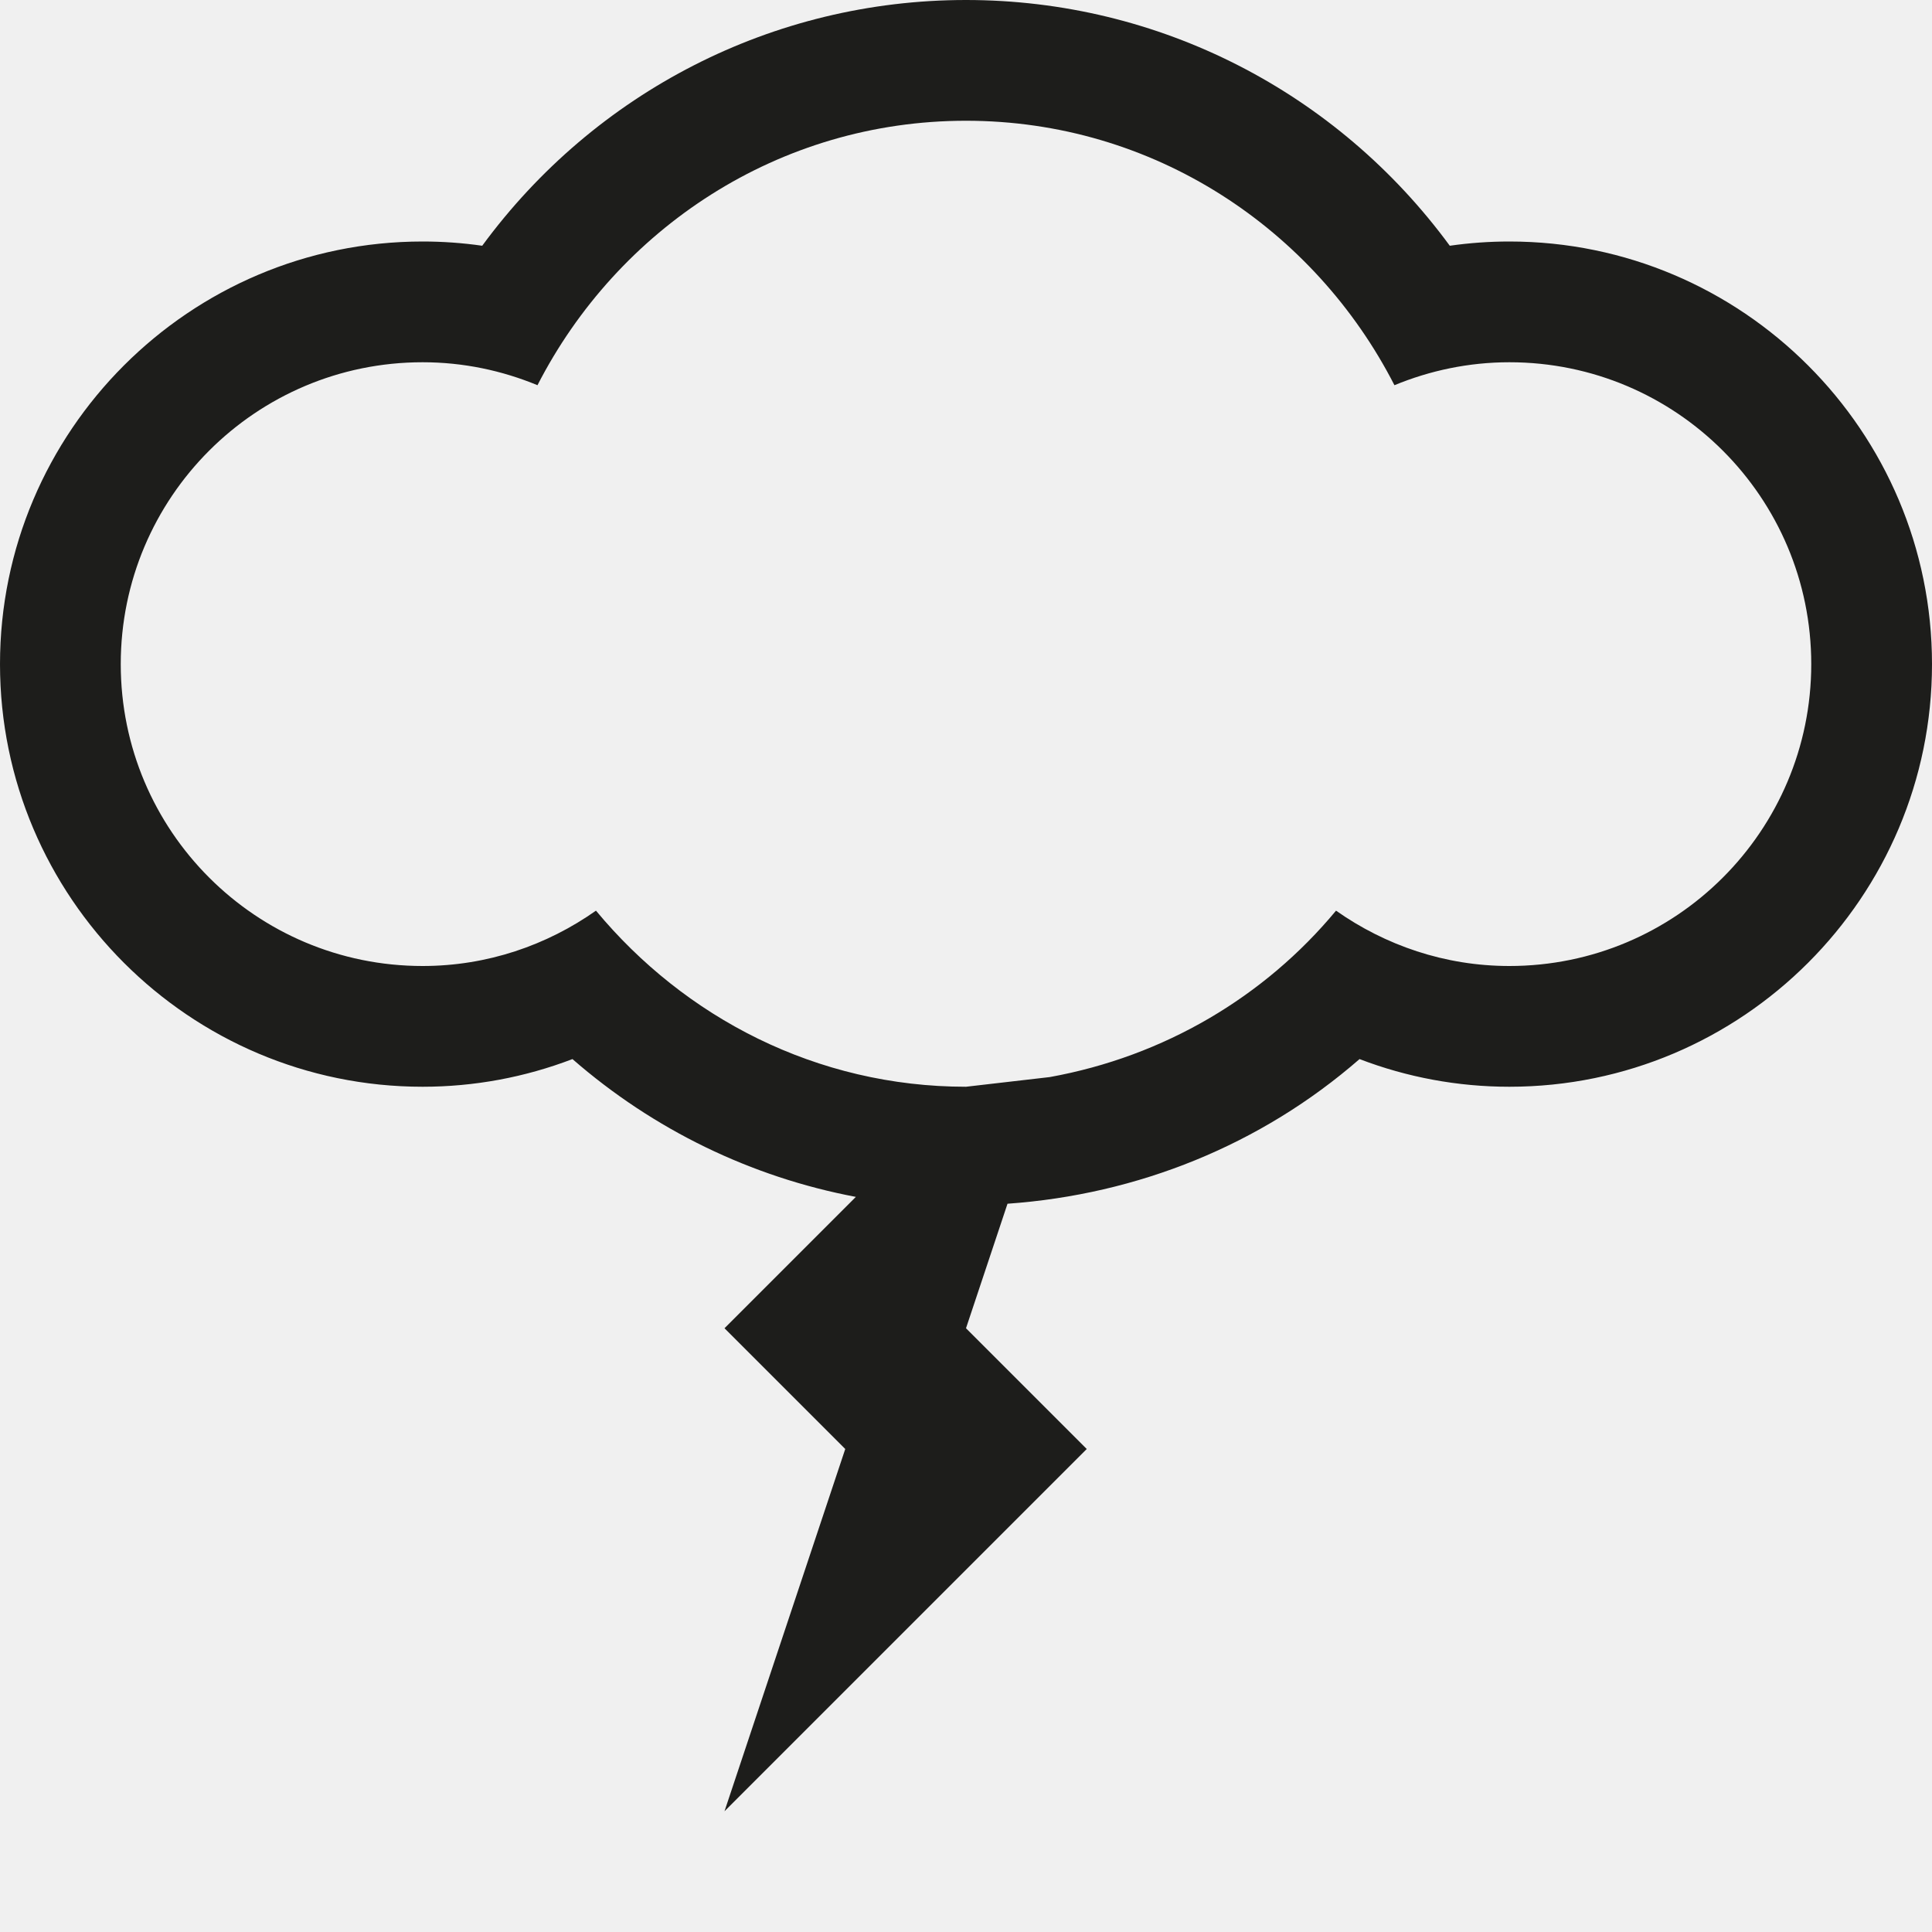
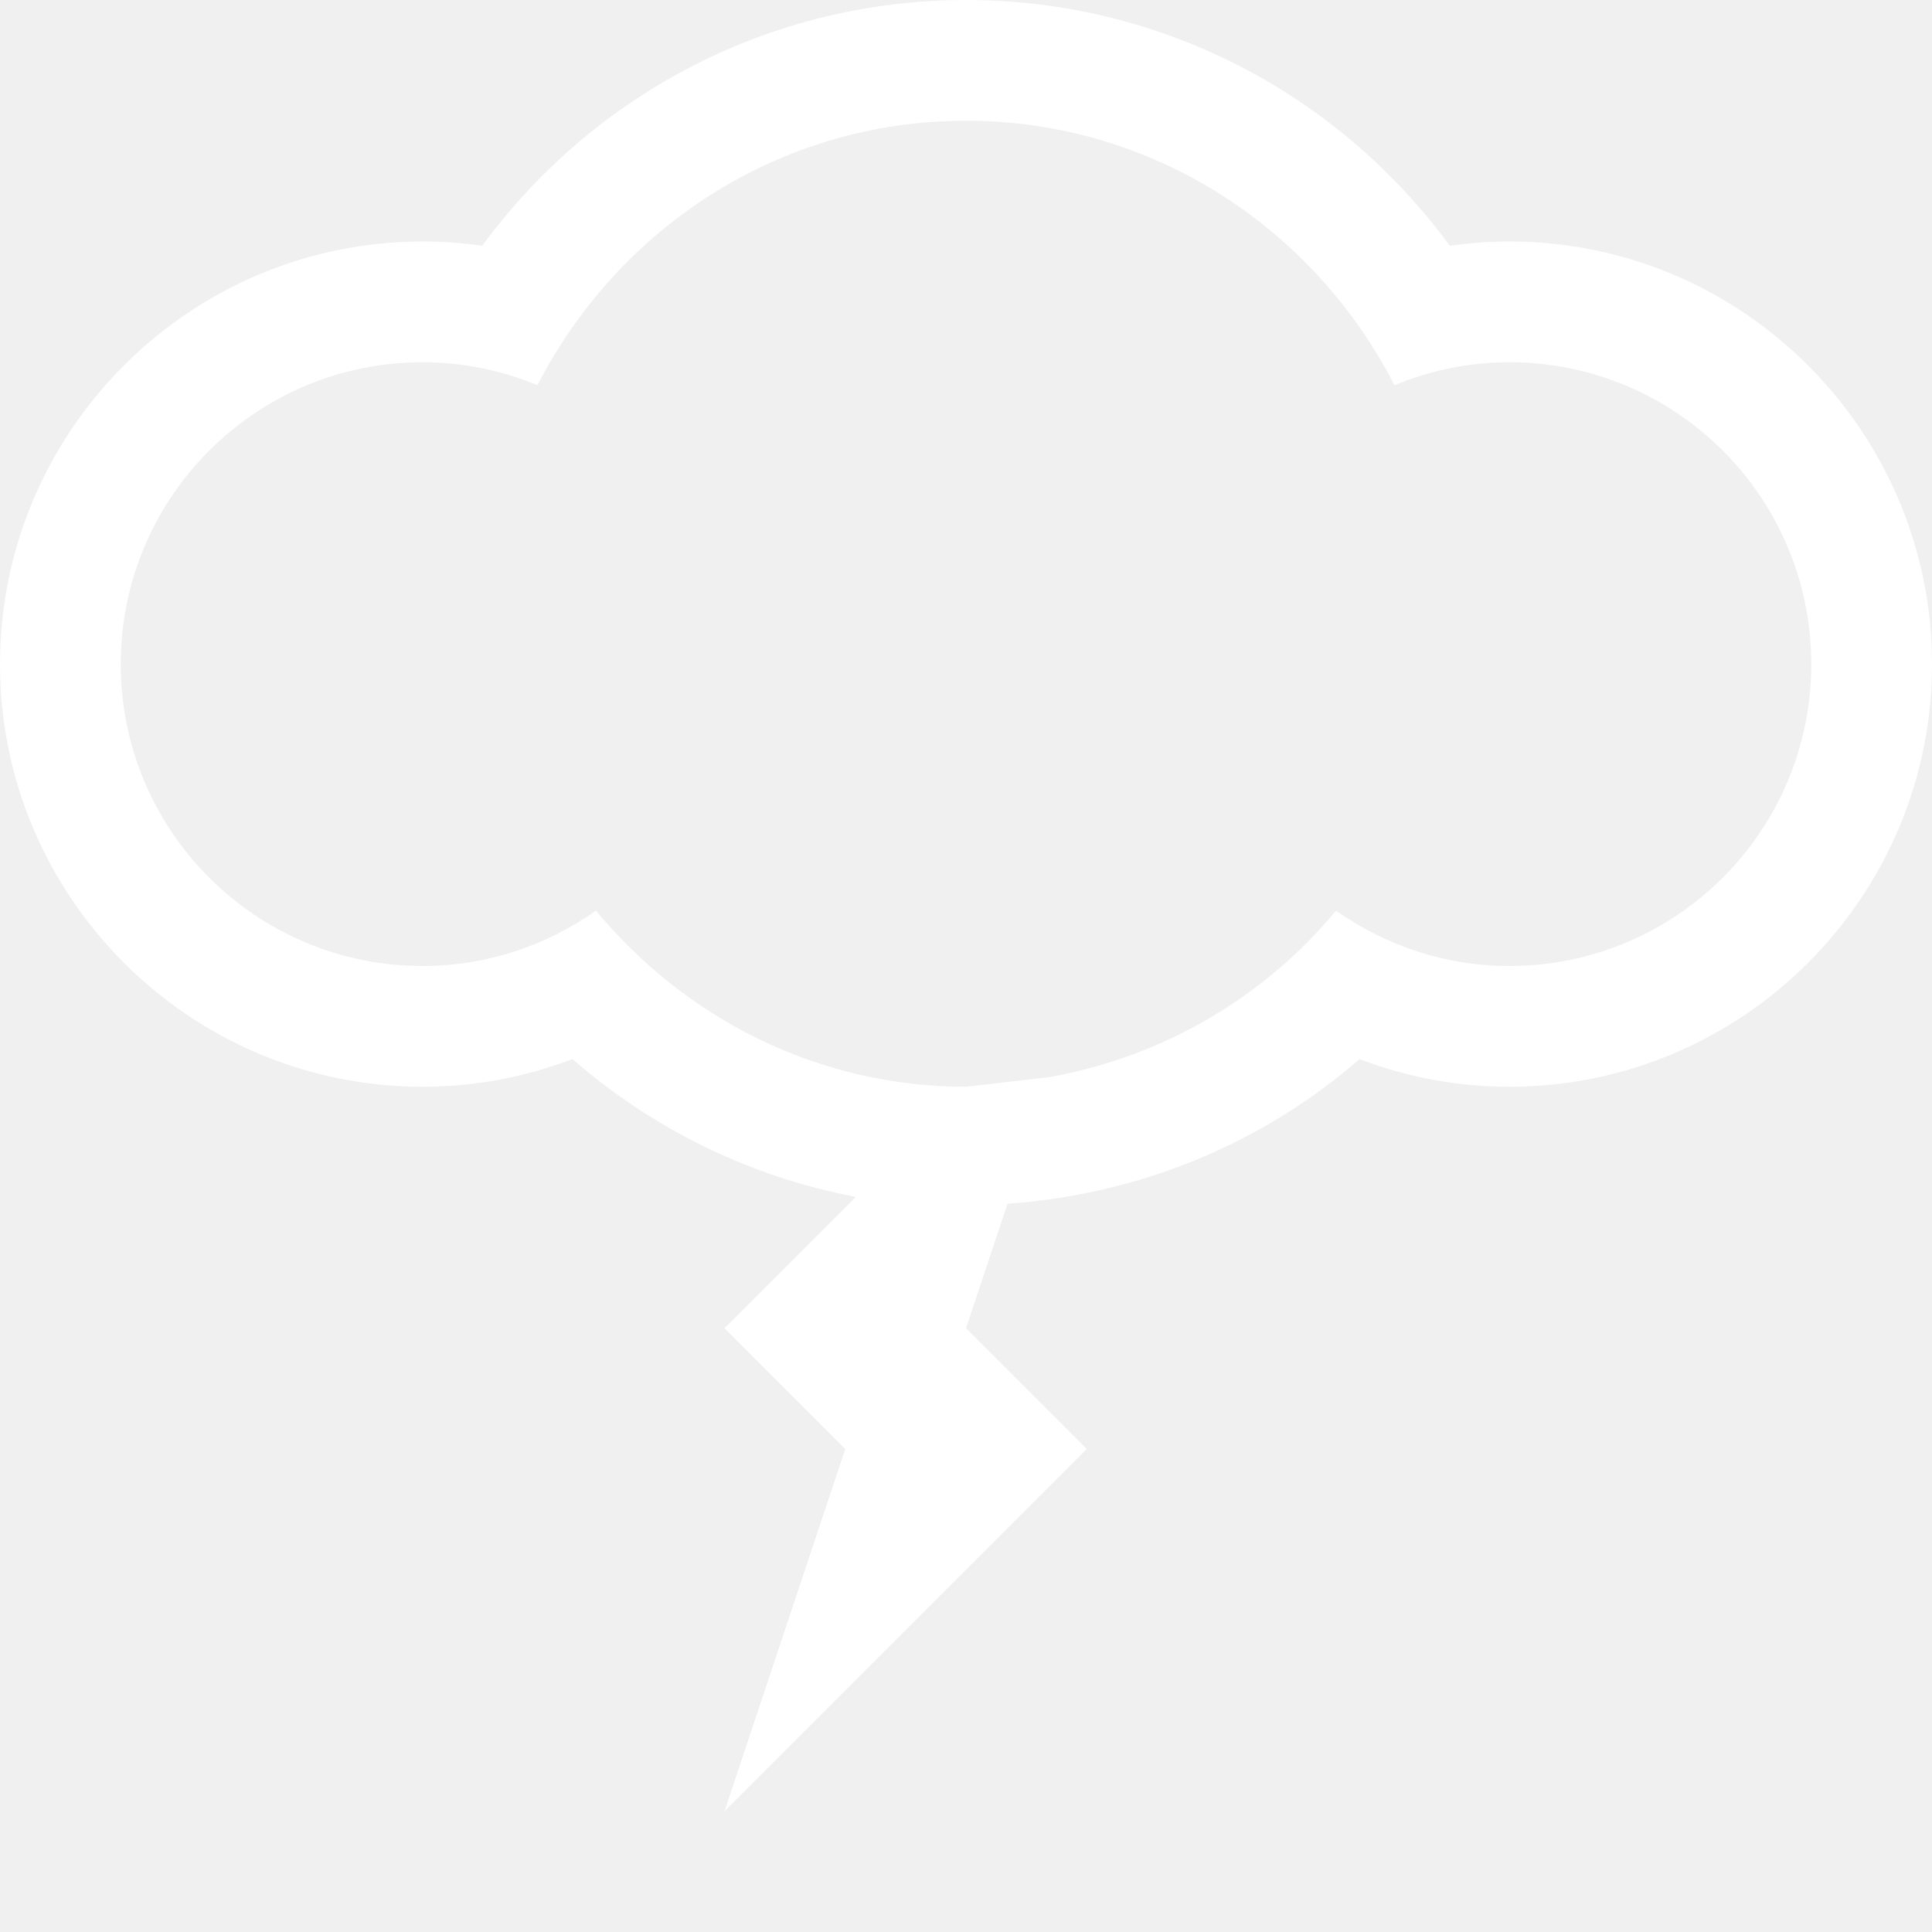
<svg xmlns="http://www.w3.org/2000/svg" version="1.1" id="Layer_1" x="0px" y="0px" width="512px" height="512px" viewBox="0 0 512 512" enable-background="new 0 0 512 512" xml:space="preserve">
  <g id="Grid_1_" display="none">
    <g id="Layer_1_1_" display="inline">
      <g id="Grid">
        <g>
          <rect fill="none" stroke="#A9CCDB" stroke-miterlimit="10" width="512" height="512" />
          <line fill="none" stroke="#A9CCDB" stroke-miterlimit="10" x1="0" y1="480" x2="512" y2="480" />
          <line fill="none" stroke="#A9CCDB" stroke-miterlimit="10" x1="0" y1="448" x2="512" y2="448" />
          <line fill="none" stroke="#A9CCDB" stroke-miterlimit="10" x1="0" y1="416" x2="512" y2="416" />
          <line fill="none" stroke="#A9CCDB" stroke-miterlimit="10" x1="0" y1="384" x2="512" y2="384" />
          <line fill="none" stroke="#A9CCDB" stroke-miterlimit="10" x1="0" y1="352" x2="512" y2="352" />
          <line fill="none" stroke="#A9CCDB" stroke-miterlimit="10" x1="0" y1="320" x2="512" y2="320" />
          <line fill="none" stroke="#A9CCDB" stroke-miterlimit="10" x1="0" y1="288" x2="512" y2="288" />
          <line fill="none" stroke="#A9CCDB" stroke-miterlimit="10" x1="0" y1="256" x2="512" y2="256" />
          <line fill="none" stroke="#A9CCDB" stroke-miterlimit="10" x1="0" y1="224" x2="512" y2="224" />
          <line fill="none" stroke="#A9CCDB" stroke-miterlimit="10" x1="0" y1="192" x2="512" y2="192" />
          <line fill="none" stroke="#A9CCDB" stroke-miterlimit="10" x1="0" y1="160" x2="512" y2="160" />
          <line fill="none" stroke="#A9CCDB" stroke-miterlimit="10" x1="0" y1="128" x2="512" y2="128" />
          <line fill="none" stroke="#A9CCDB" stroke-miterlimit="10" x1="0" y1="96" x2="512" y2="96" />
          <line fill="none" stroke="#A9CCDB" stroke-miterlimit="10" x1="0" y1="64" x2="512" y2="64" />
          <line fill="none" stroke="#A9CCDB" stroke-miterlimit="10" x1="0" y1="32" x2="512" y2="32" />
          <line fill="none" stroke="#A9CCDB" stroke-miterlimit="10" x1="480" y1="0" x2="480" y2="512" />
          <line fill="none" stroke="#A9CCDB" stroke-miterlimit="10" x1="448" y1="0" x2="448" y2="512" />
          <line fill="none" stroke="#A9CCDB" stroke-miterlimit="10" x1="416" y1="0" x2="416" y2="512" />
          <line fill="none" stroke="#A9CCDB" stroke-miterlimit="10" x1="384" y1="0" x2="384" y2="512" />
          <line fill="none" stroke="#A9CCDB" stroke-miterlimit="10" x1="352" y1="0" x2="352" y2="512" />
          <line fill="none" stroke="#A9CCDB" stroke-miterlimit="10" x1="320" y1="0" x2="320" y2="512" />
          <line fill="none" stroke="#A9CCDB" stroke-miterlimit="10" x1="288" y1="0" x2="288" y2="512" />
          <line fill="none" stroke="#A9CCDB" stroke-miterlimit="10" x1="256" y1="0" x2="256" y2="512" />
          <line fill="none" stroke="#A9CCDB" stroke-miterlimit="10" x1="224" y1="0" x2="224" y2="512" />
          <line fill="none" stroke="#A9CCDB" stroke-miterlimit="10" x1="192" y1="0" x2="192" y2="512" />
          <line fill="none" stroke="#A9CCDB" stroke-miterlimit="10" x1="160" y1="0" x2="160" y2="512" />
          <line fill="none" stroke="#A9CCDB" stroke-miterlimit="10" x1="128" y1="0" x2="128" y2="512" />
          <line fill="none" stroke="#A9CCDB" stroke-miterlimit="10" x1="96" y1="0" x2="96" y2="512" />
          <line fill="none" stroke="#A9CCDB" stroke-miterlimit="10" x1="64" y1="0" x2="64" y2="512" />
          <line fill="none" stroke="#A9CCDB" stroke-miterlimit="10" x1="32" y1="0" x2="32" y2="512" />
        </g>
      </g>
    </g>
  </g>
-   <path fill="#1D1D1B" d="M400,64c-5.312,0-10.562,0.375-15.792,1.125C354.334,24.417,307.188,0,256,0s-98.312,24.417-128.208,65.125  C122.562,64.375,117.312,64,112,64C50.25,64,0,114.25,0,176s50.25,112,112,112c13.688,0,27.084-2.5,39.709-7.333  c21.541,18.771,47.416,31.291,75.104,36.521L192,352l32,32l-32,96l96-96l-32-32l11-32.999c34.458-2.438,67.125-15.543,93.291-38.334  C372.916,285.5,386.312,288,400,288c61.75,0,112-50.25,112-112S461.75,64,400,64z M400,256c-17.125,0-32.916-5.5-45.938-14.667  c-18.938,22.833-45.562,38.625-75.875,44.104L256,288c-39.625,0-74.584-18.375-98.062-46.667C144.938,250.5,129.125,256,112,256  c-44.188,0-80-35.812-80-80s35.812-80,80-80c10.812,0,21.062,2.208,30.438,6.083C163.667,60.667,206.291,32,256,32  s92.334,28.667,113.541,70.083C378.938,98.208,389.209,96,400,96c44.188,0,80,35.812,80,80S444.188,256,400,256z" />
+   <path fill="#FFFFFF" d="M400,64c-5.312,0-10.562,0.375-15.792,1.125C354.334,24.417,307.188,0,256,0s-98.312,24.417-128.208,65.125  C122.562,64.375,117.312,64,112,64C50.25,64,0,114.25,0,176s50.25,112,112,112c13.688,0,27.084-2.5,39.709-7.333  c21.541,18.771,47.416,31.291,75.104,36.521L192,352l32,32l-32,96l96-96l-32-32l11-32.999c34.458-2.438,67.125-15.543,93.291-38.334  C372.916,285.5,386.312,288,400,288c61.75,0,112-50.25,112-112S461.75,64,400,64z M400,256c-17.125,0-32.916-5.5-45.938-14.667  c-18.938,22.833-45.562,38.625-75.875,44.104L256,288c-39.625,0-74.584-18.375-98.062-46.667C144.938,250.5,129.125,256,112,256  c-44.188,0-80-35.812-80-80s35.812-80,80-80c10.812,0,21.062,2.208,30.438,6.083C163.667,60.667,206.291,32,256,32  s92.334,28.667,113.541,70.083C378.938,98.208,389.209,96,400,96c44.188,0,80,35.812,80,80S444.188,256,400,256z" />
</svg>
